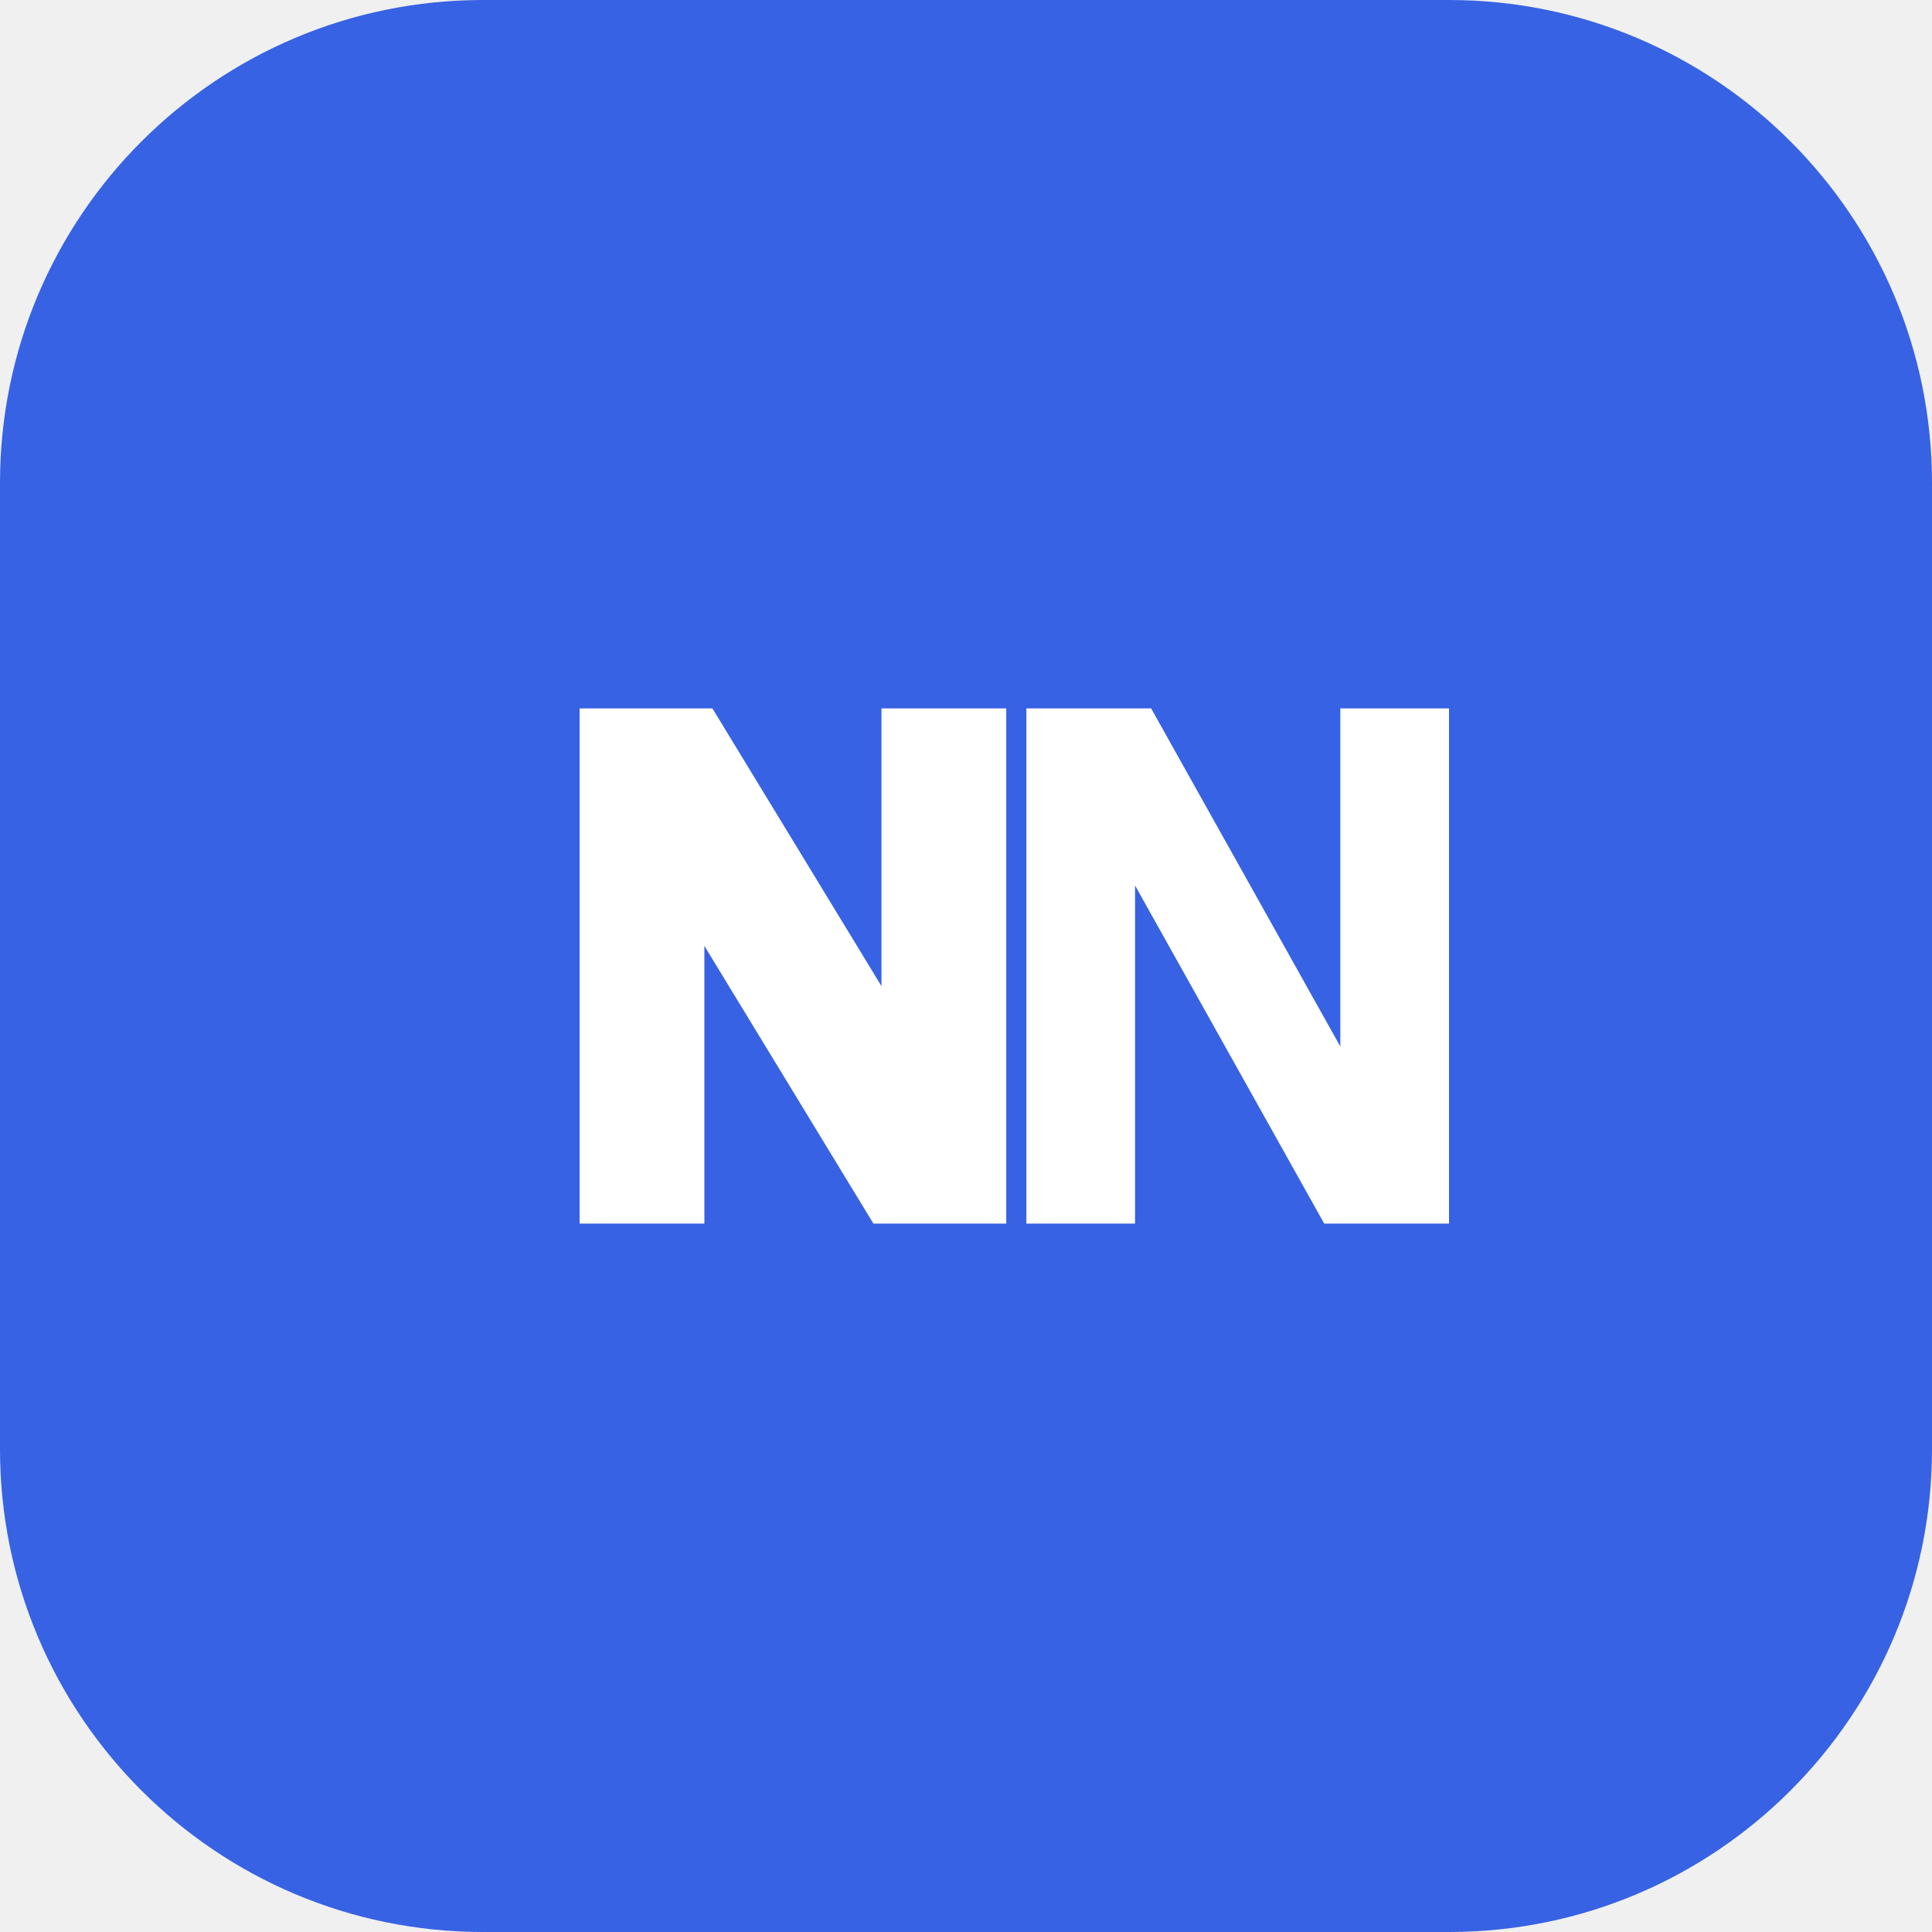
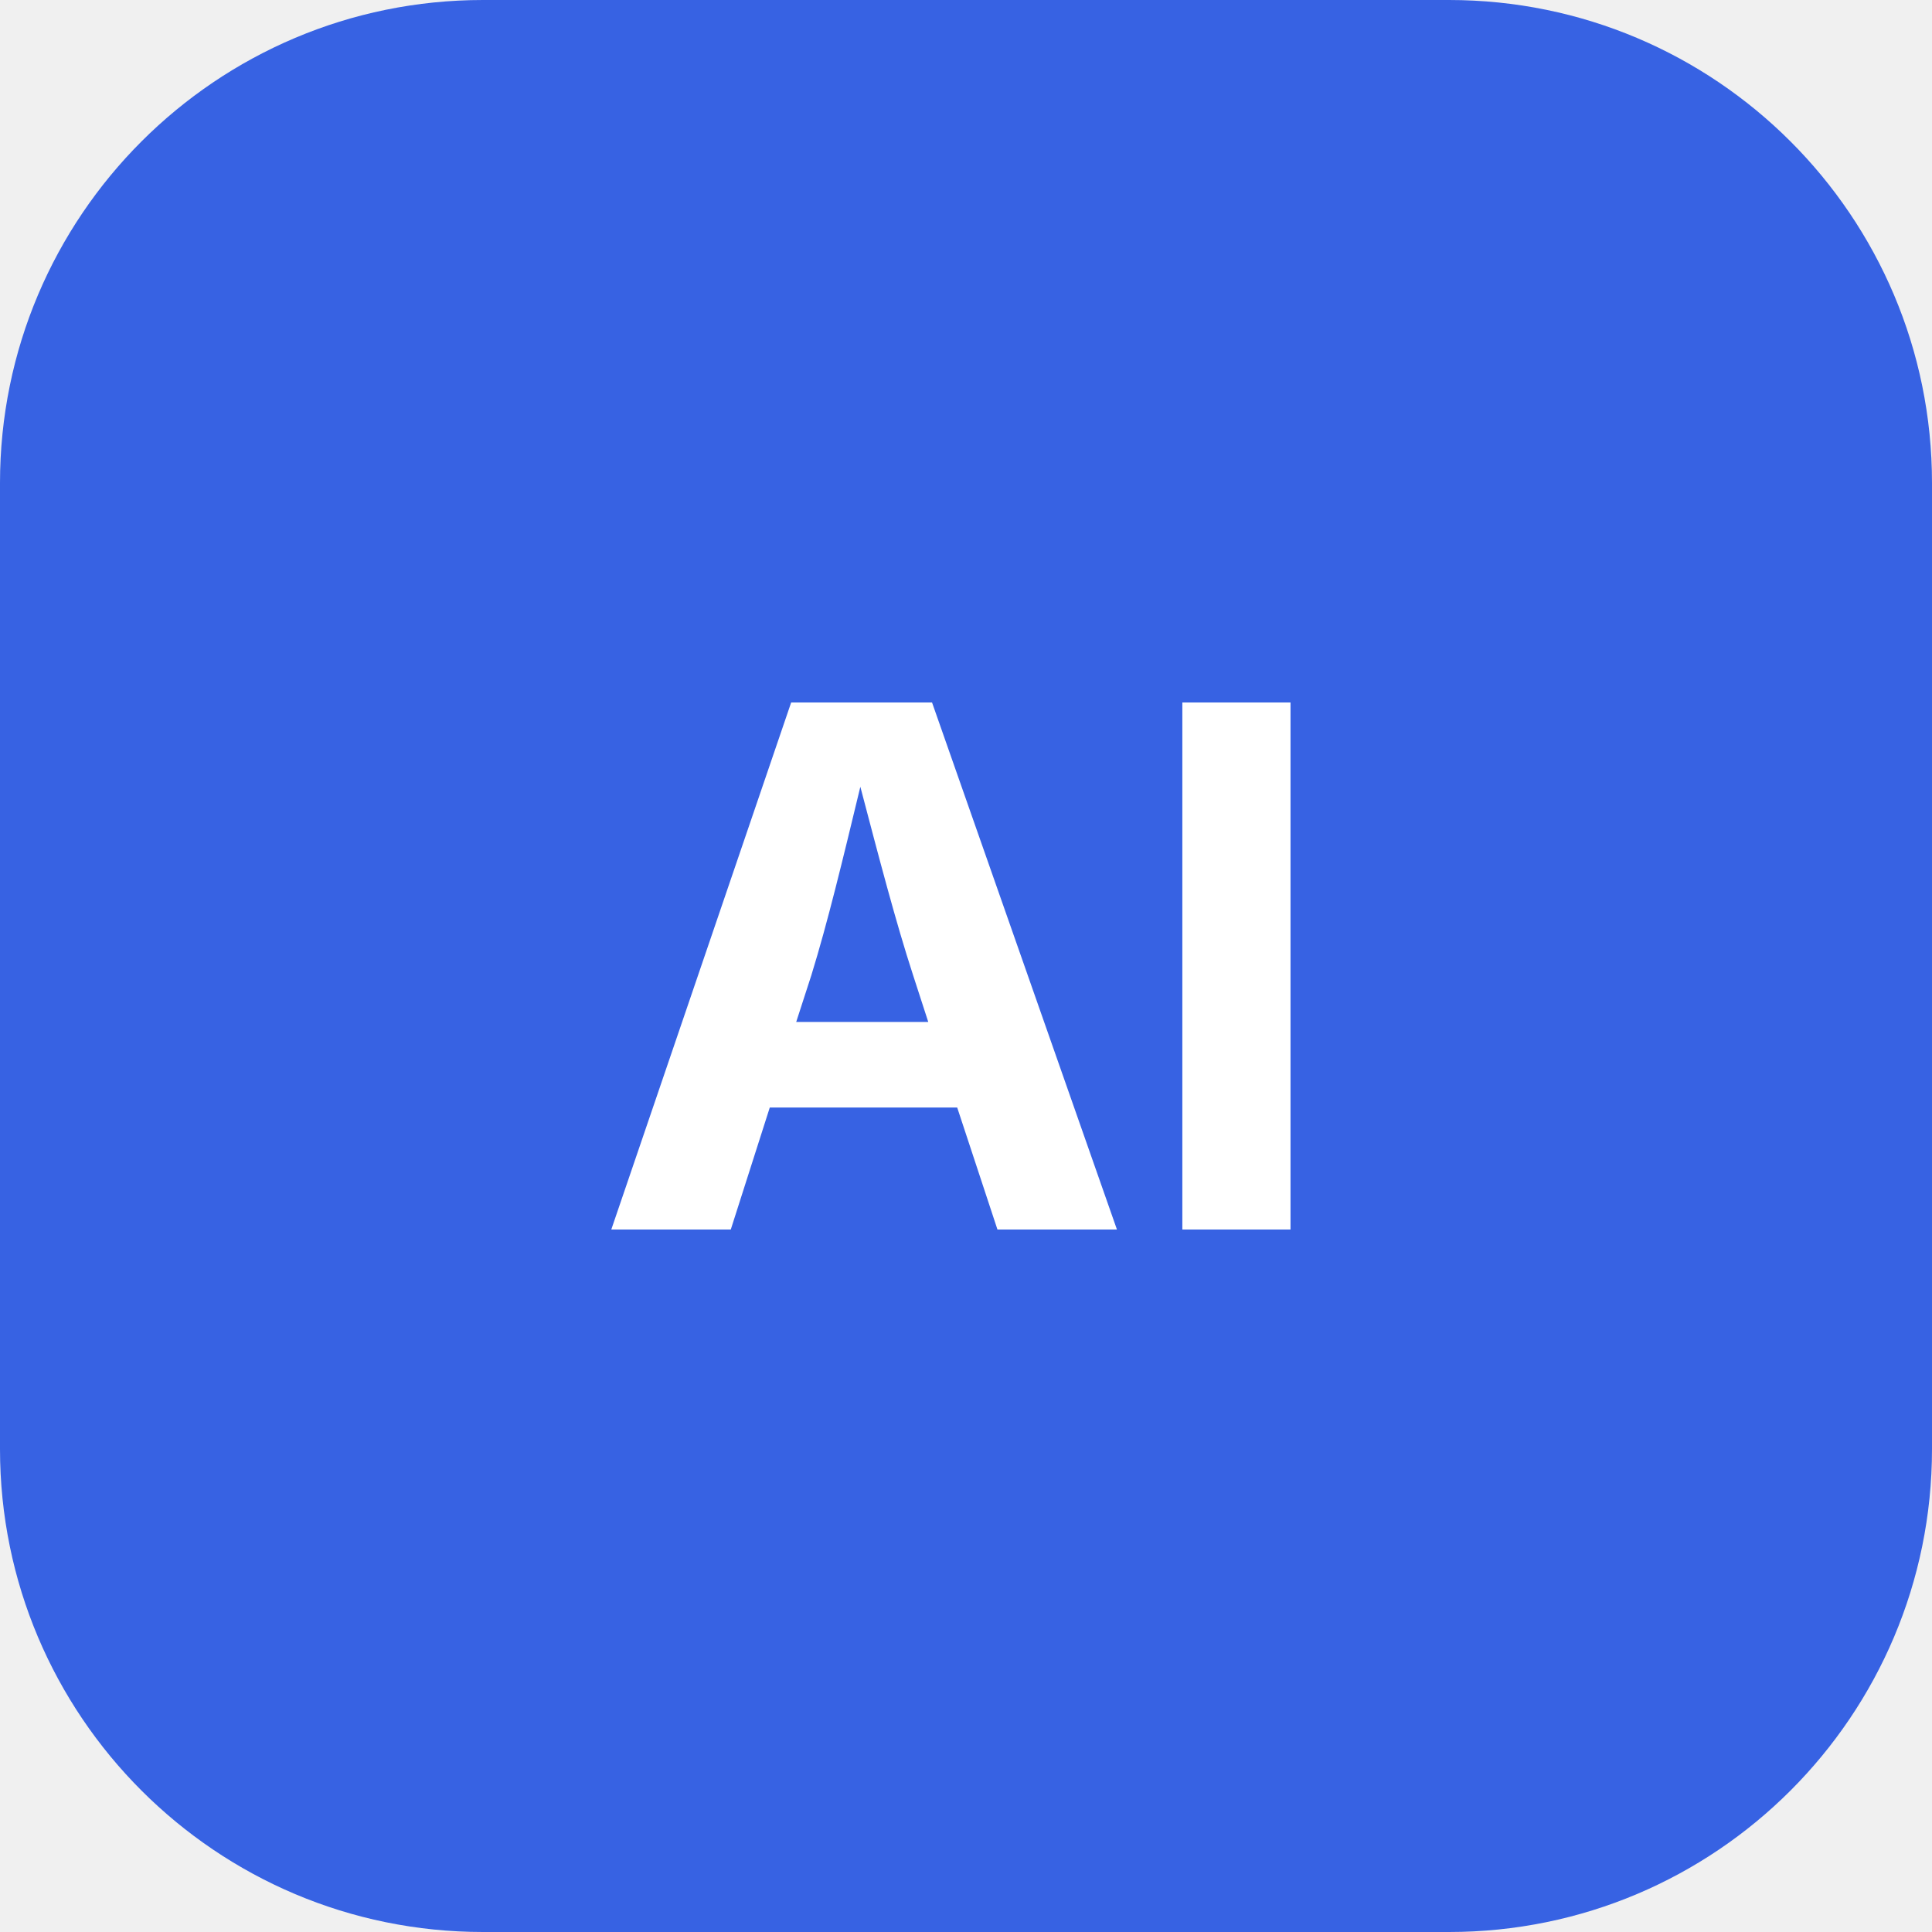
<svg xmlns="http://www.w3.org/2000/svg" viewBox="0 0 24 24" role="img" aria-label="AI">
  <rect width="24" height="24" rx="6" fill="#3762E3" />
-   <path fill="#fff" d="M7.2 15.2V8.8h1.65l2.1 3.45V8.8H12.5v6.4h-1.65l-2.1-3.45v3.45H7.2zm5.55 0V8.8h1.55l2.35 4.2V8.8H18v6.4h-1.55l-2.35-4.2v4.2h-1.55z" />
+   <text x="12" y="12" fill="#ffffff" font-family="system-ui, -apple-system, BlinkMacSystemFont, 'Segoe UI', sans-serif" font-size="9" font-weight="700" text-anchor="middle" dominant-baseline="central">AI</text>
</svg>
